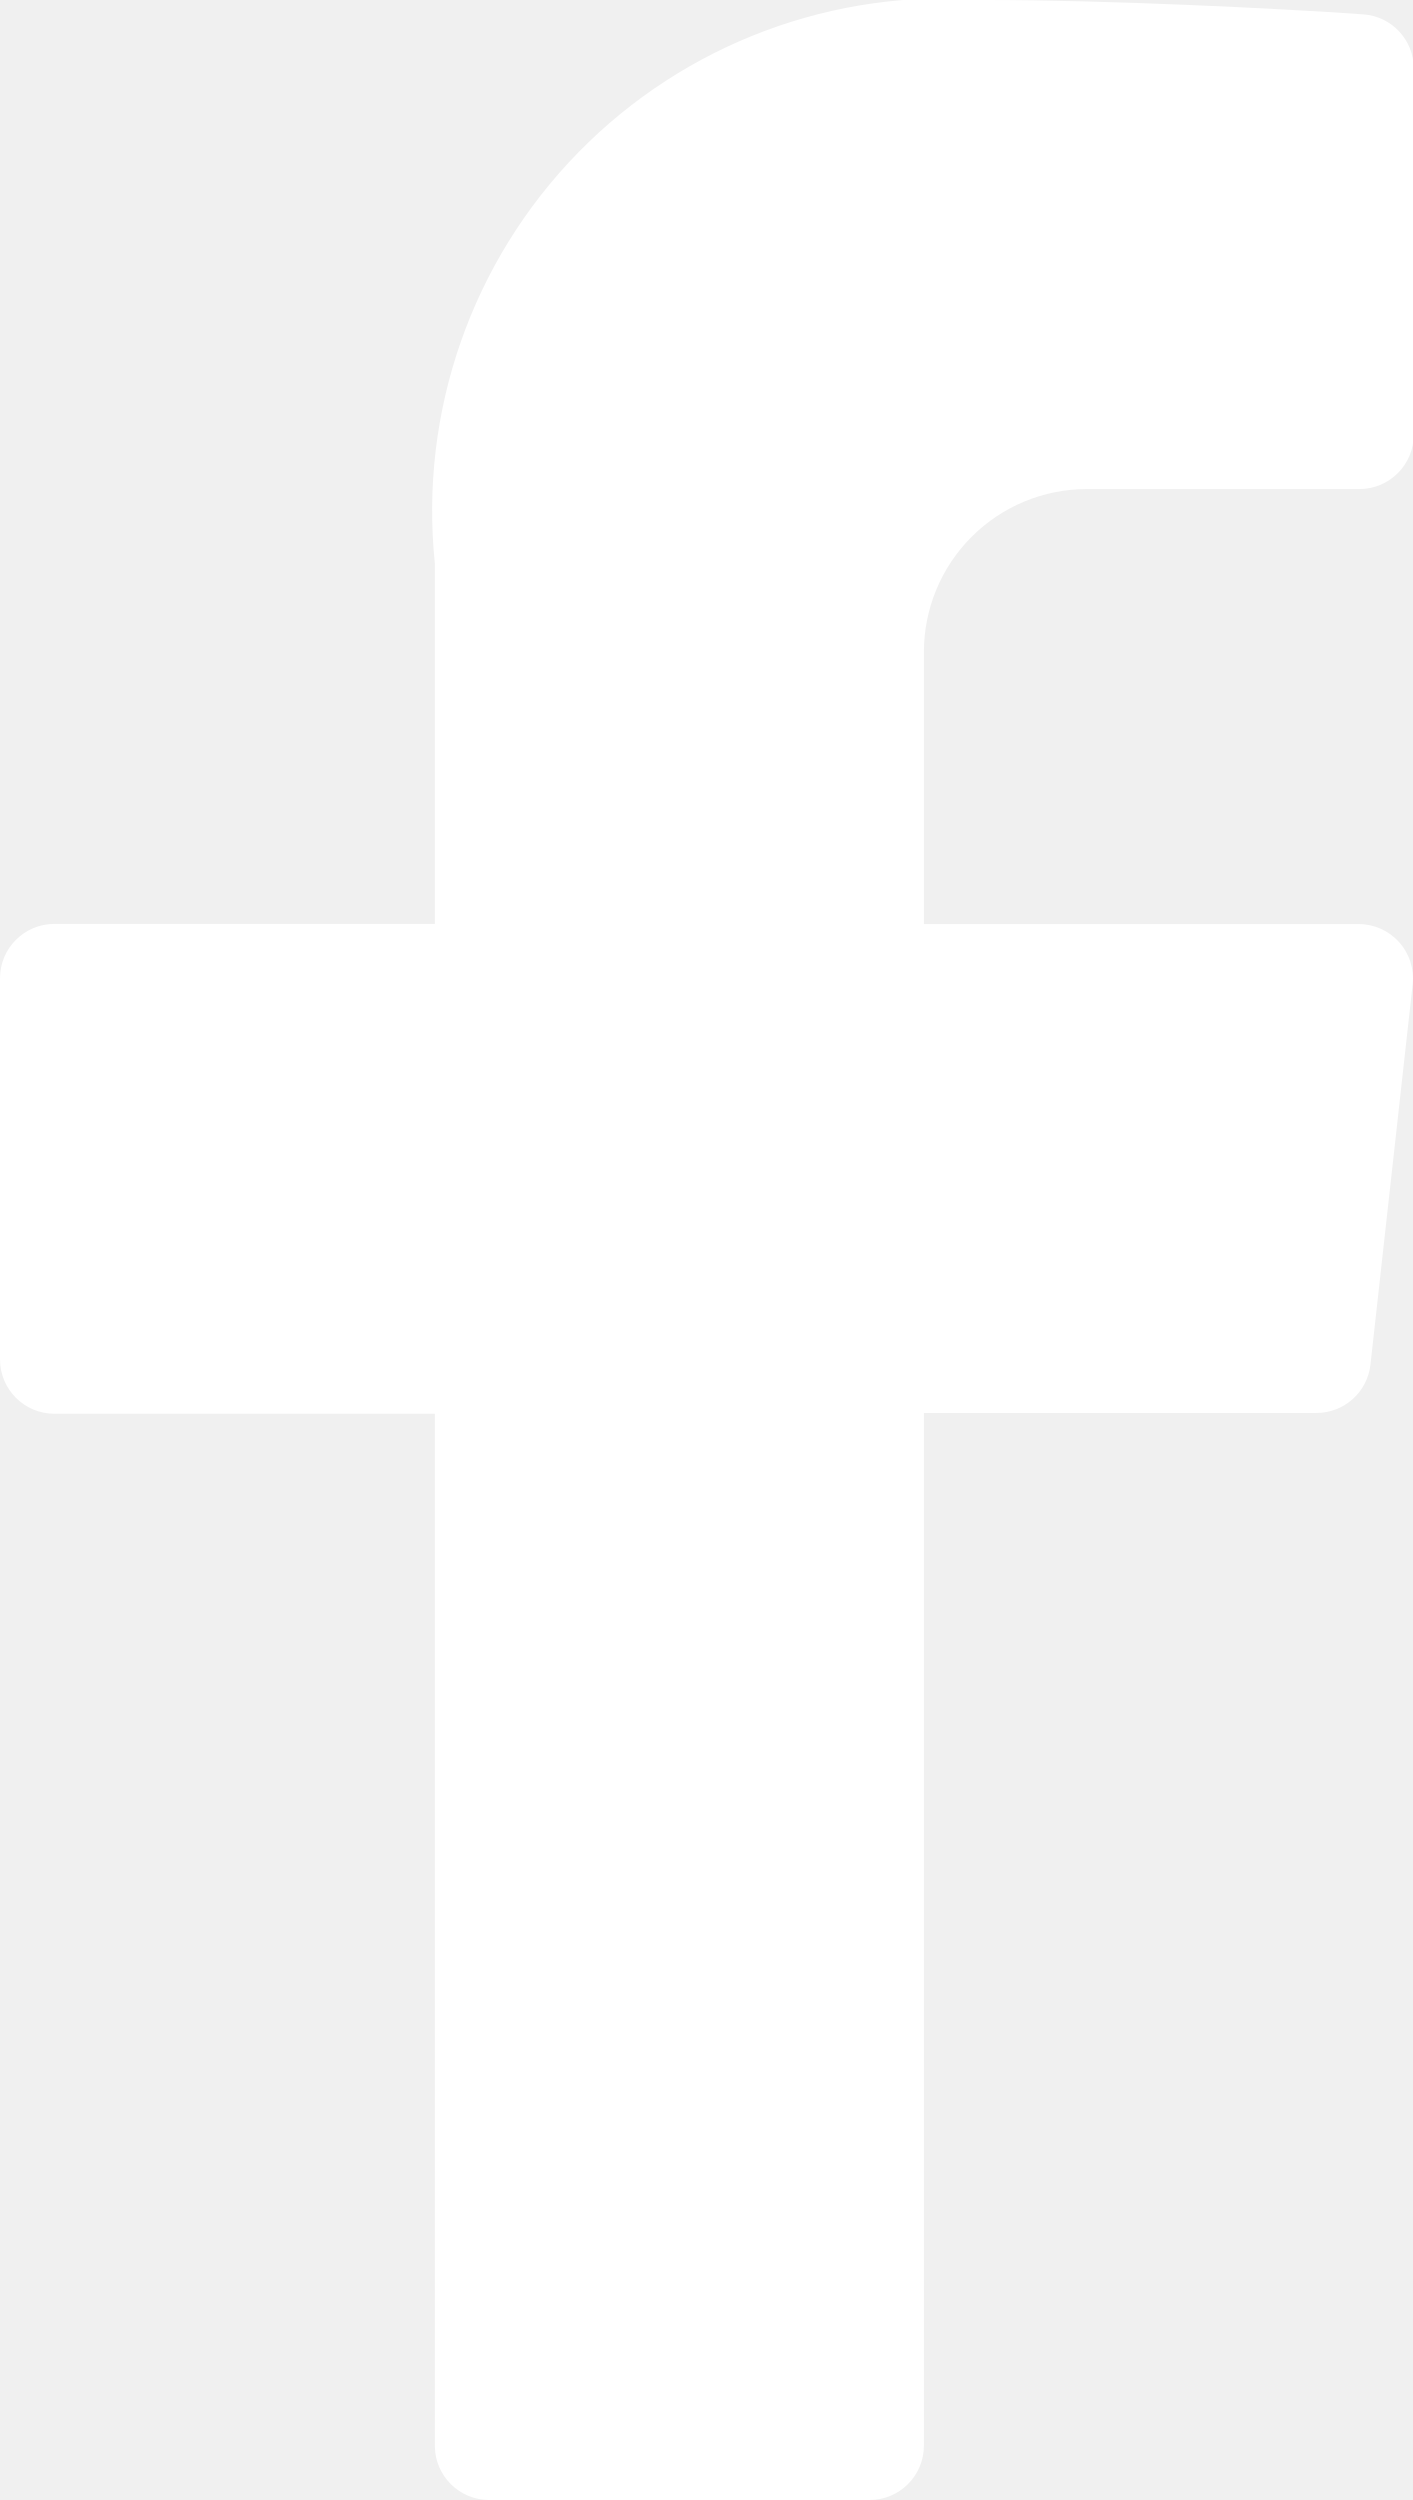
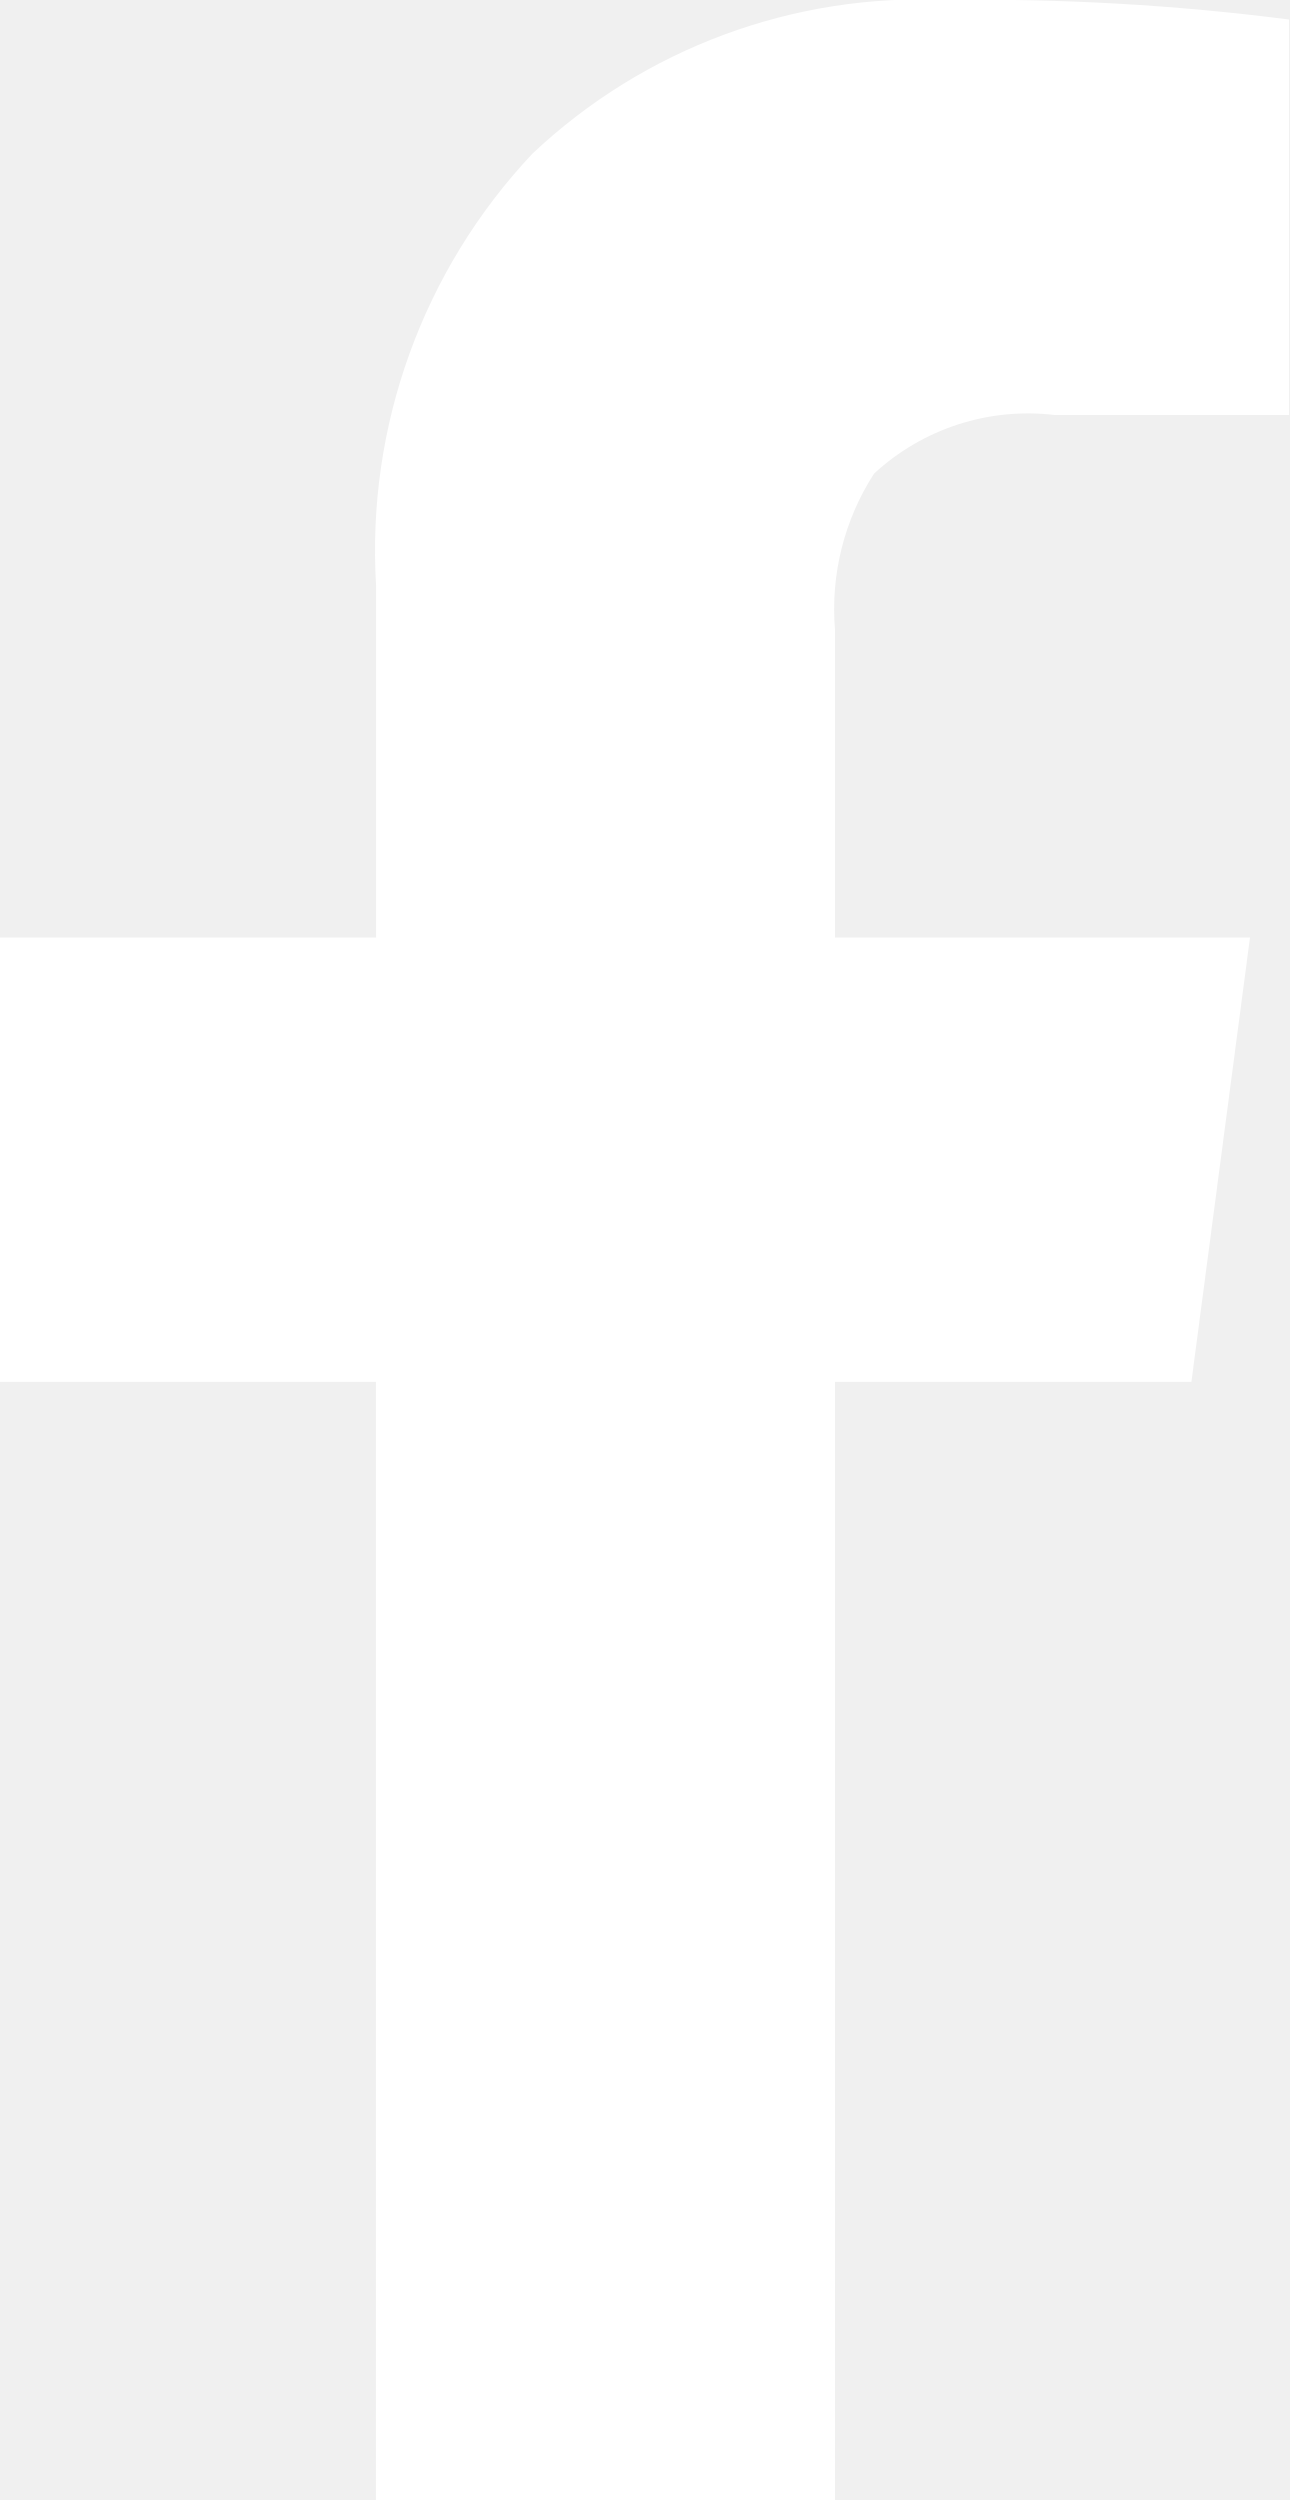
- <svg xmlns="http://www.w3.org/2000/svg" width="9.043" height="16" viewBox="0 0 9.043 16">
-   <g transform="translate(-2204 -249)">
-     <path d="M18.957,5.13H20.7a.348.348,0,0,0,.348-.348V2.439a.347.347,0,0,0-.322-.347C20.168,2.053,19.087,2,18.31,2a3.28,3.28,0,0,0-3.527,3.606V7.913H12.348A.348.348,0,0,0,12,8.261V10.7a.348.348,0,0,0,.348.348h2.435v6.609A.348.348,0,0,0,15.13,18h2.435a.348.348,0,0,0,.348-.348V11.043h2.512a.348.348,0,0,0,.346-.31L21.041,8.3a.348.348,0,0,0-.346-.386H17.913V6.174A1.043,1.043,0,0,1,18.957,5.13Z" transform="translate(2192 247)" fill="#fff" />
-   </g>
+ <svg xmlns="http://www.w3.org/2000/svg" width="8.25" height="16" viewBox="0 0 8.25 16">
+   <path d="M2.406-1.5H5.344V-8.656H7.625L8-11.5H5.344v-1.969a1.6,1.6,0,0,1,.25-1,1.451,1.451,0,0,1,1.156-.375h1.5v-2.531A15.478,15.478,0,0,0,6.063-17.5a3.622,3.622,0,0,0-2.656.984,3.705,3.705,0,0,0-1,2.766v2.25H0v2.844H2.406Z" transform="translate(0 17.5)" fill="#fff" />
</svg>
